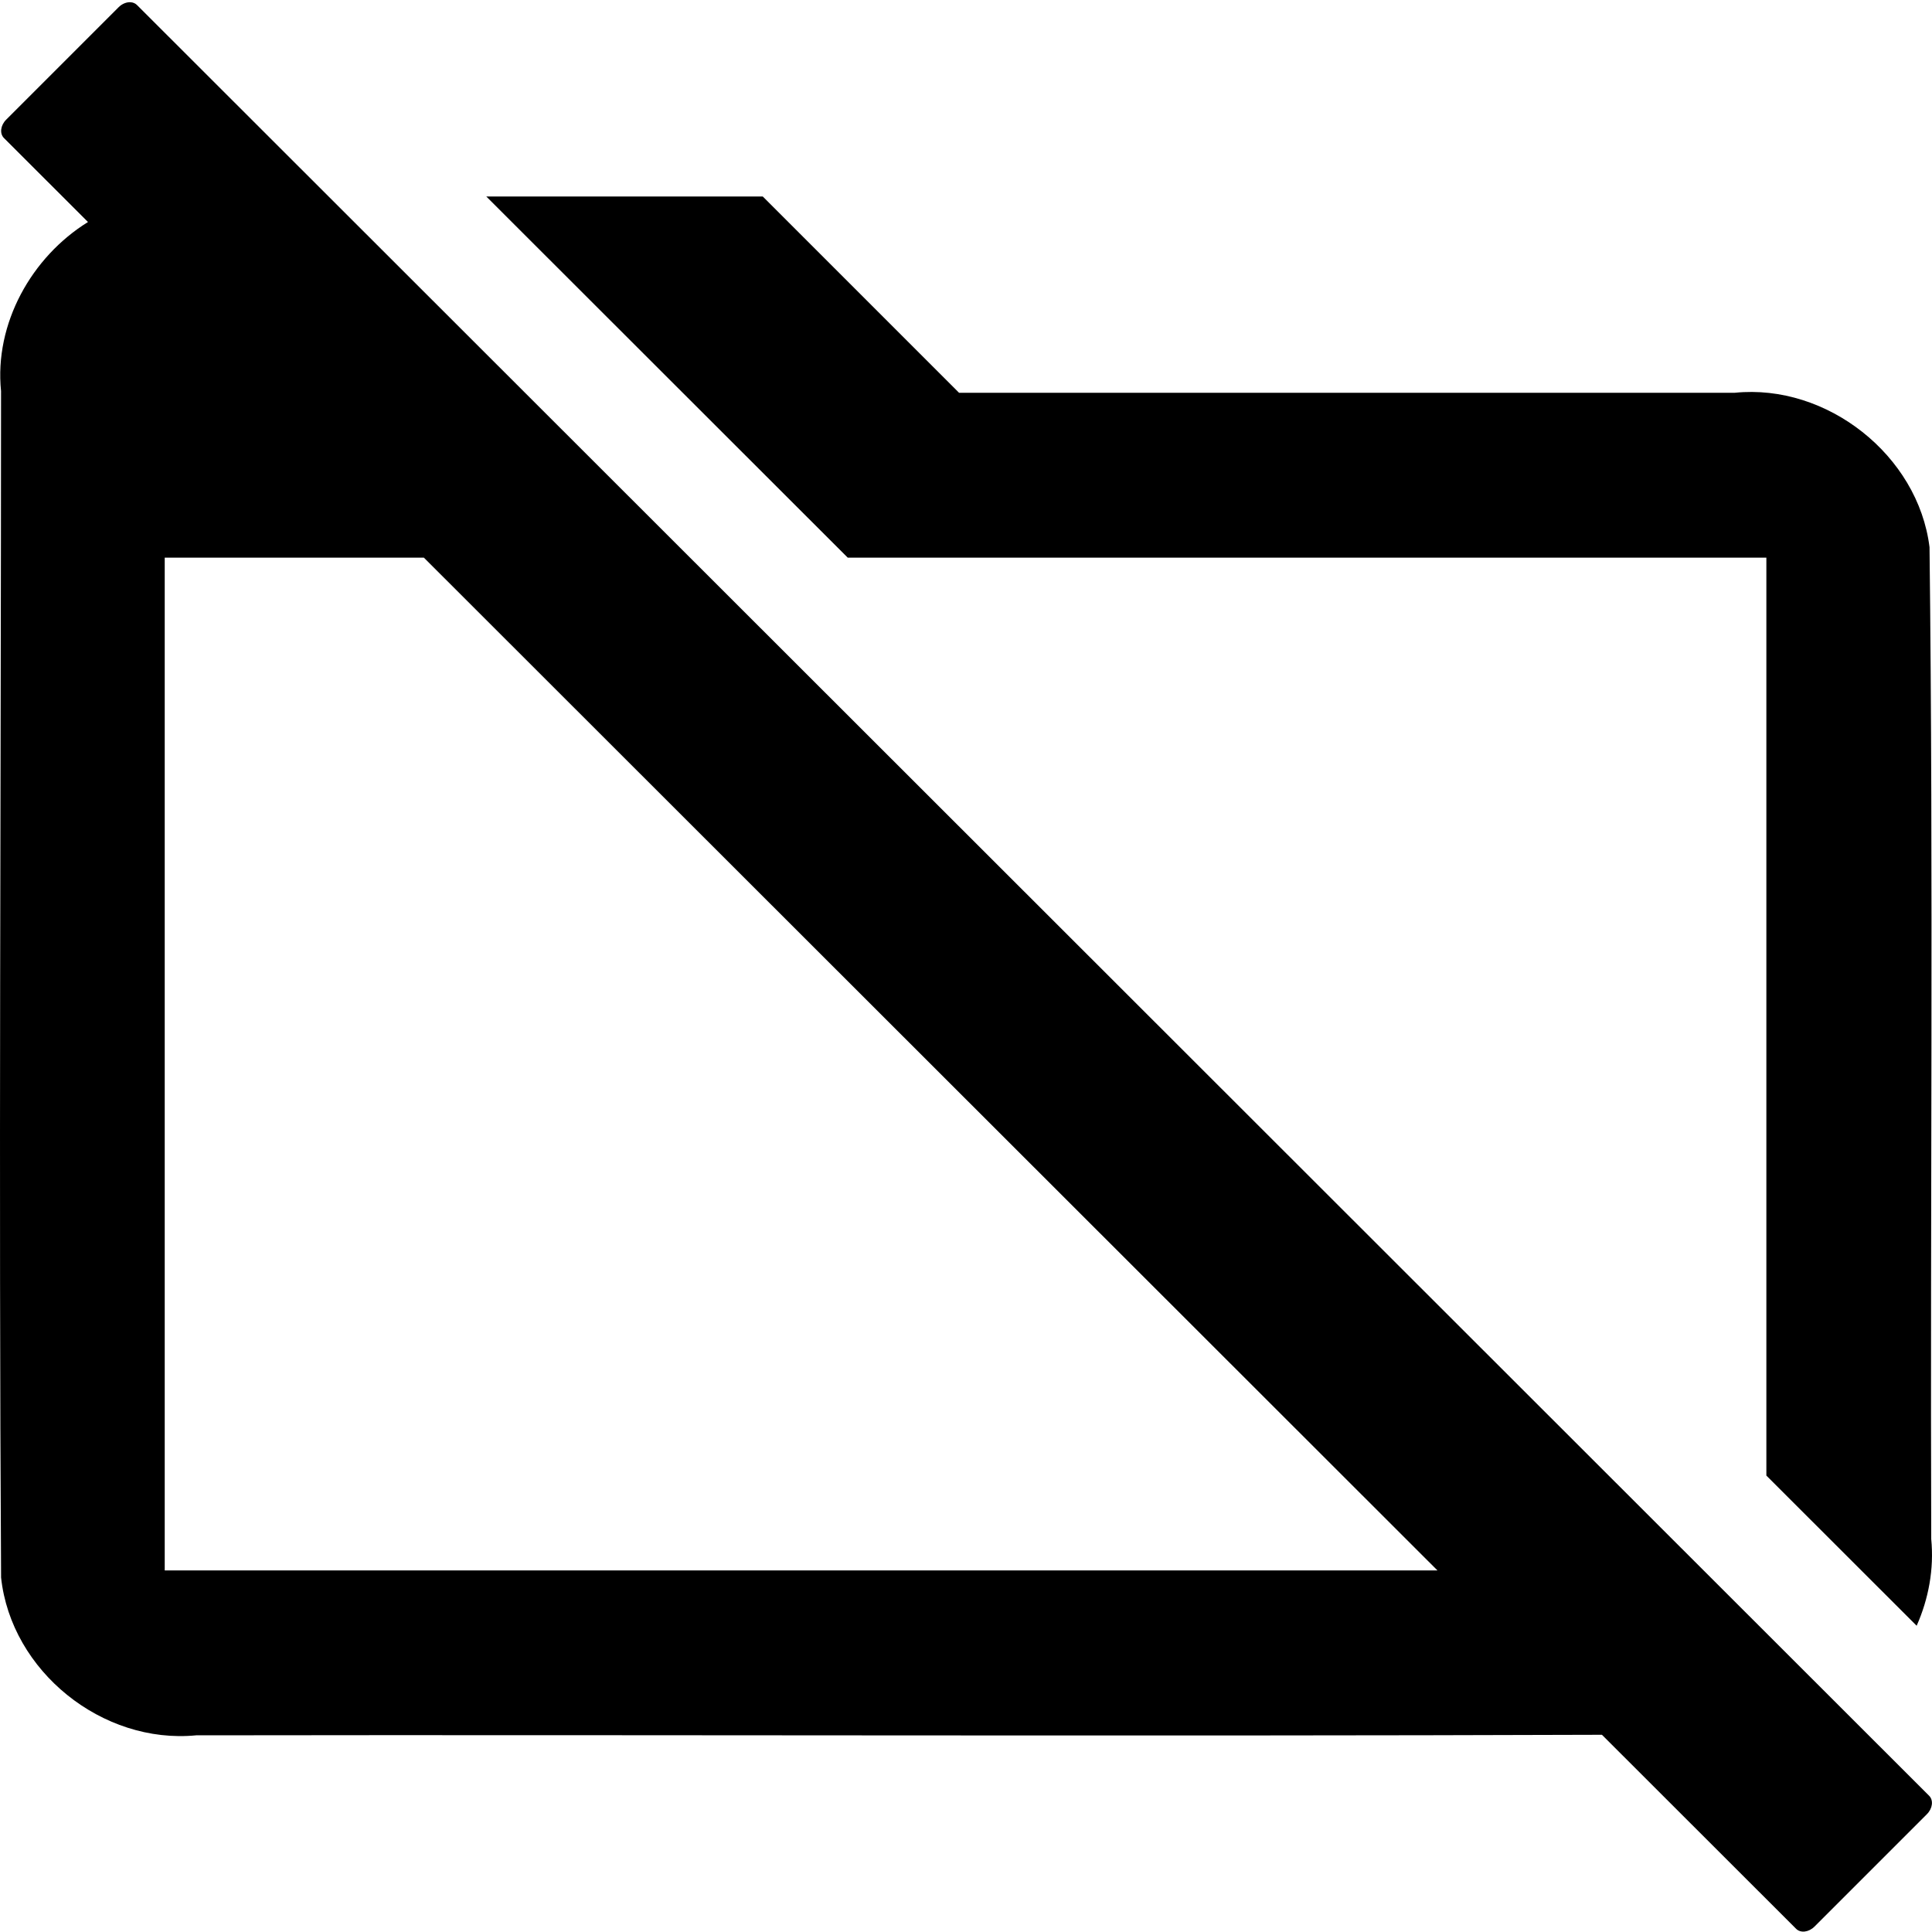
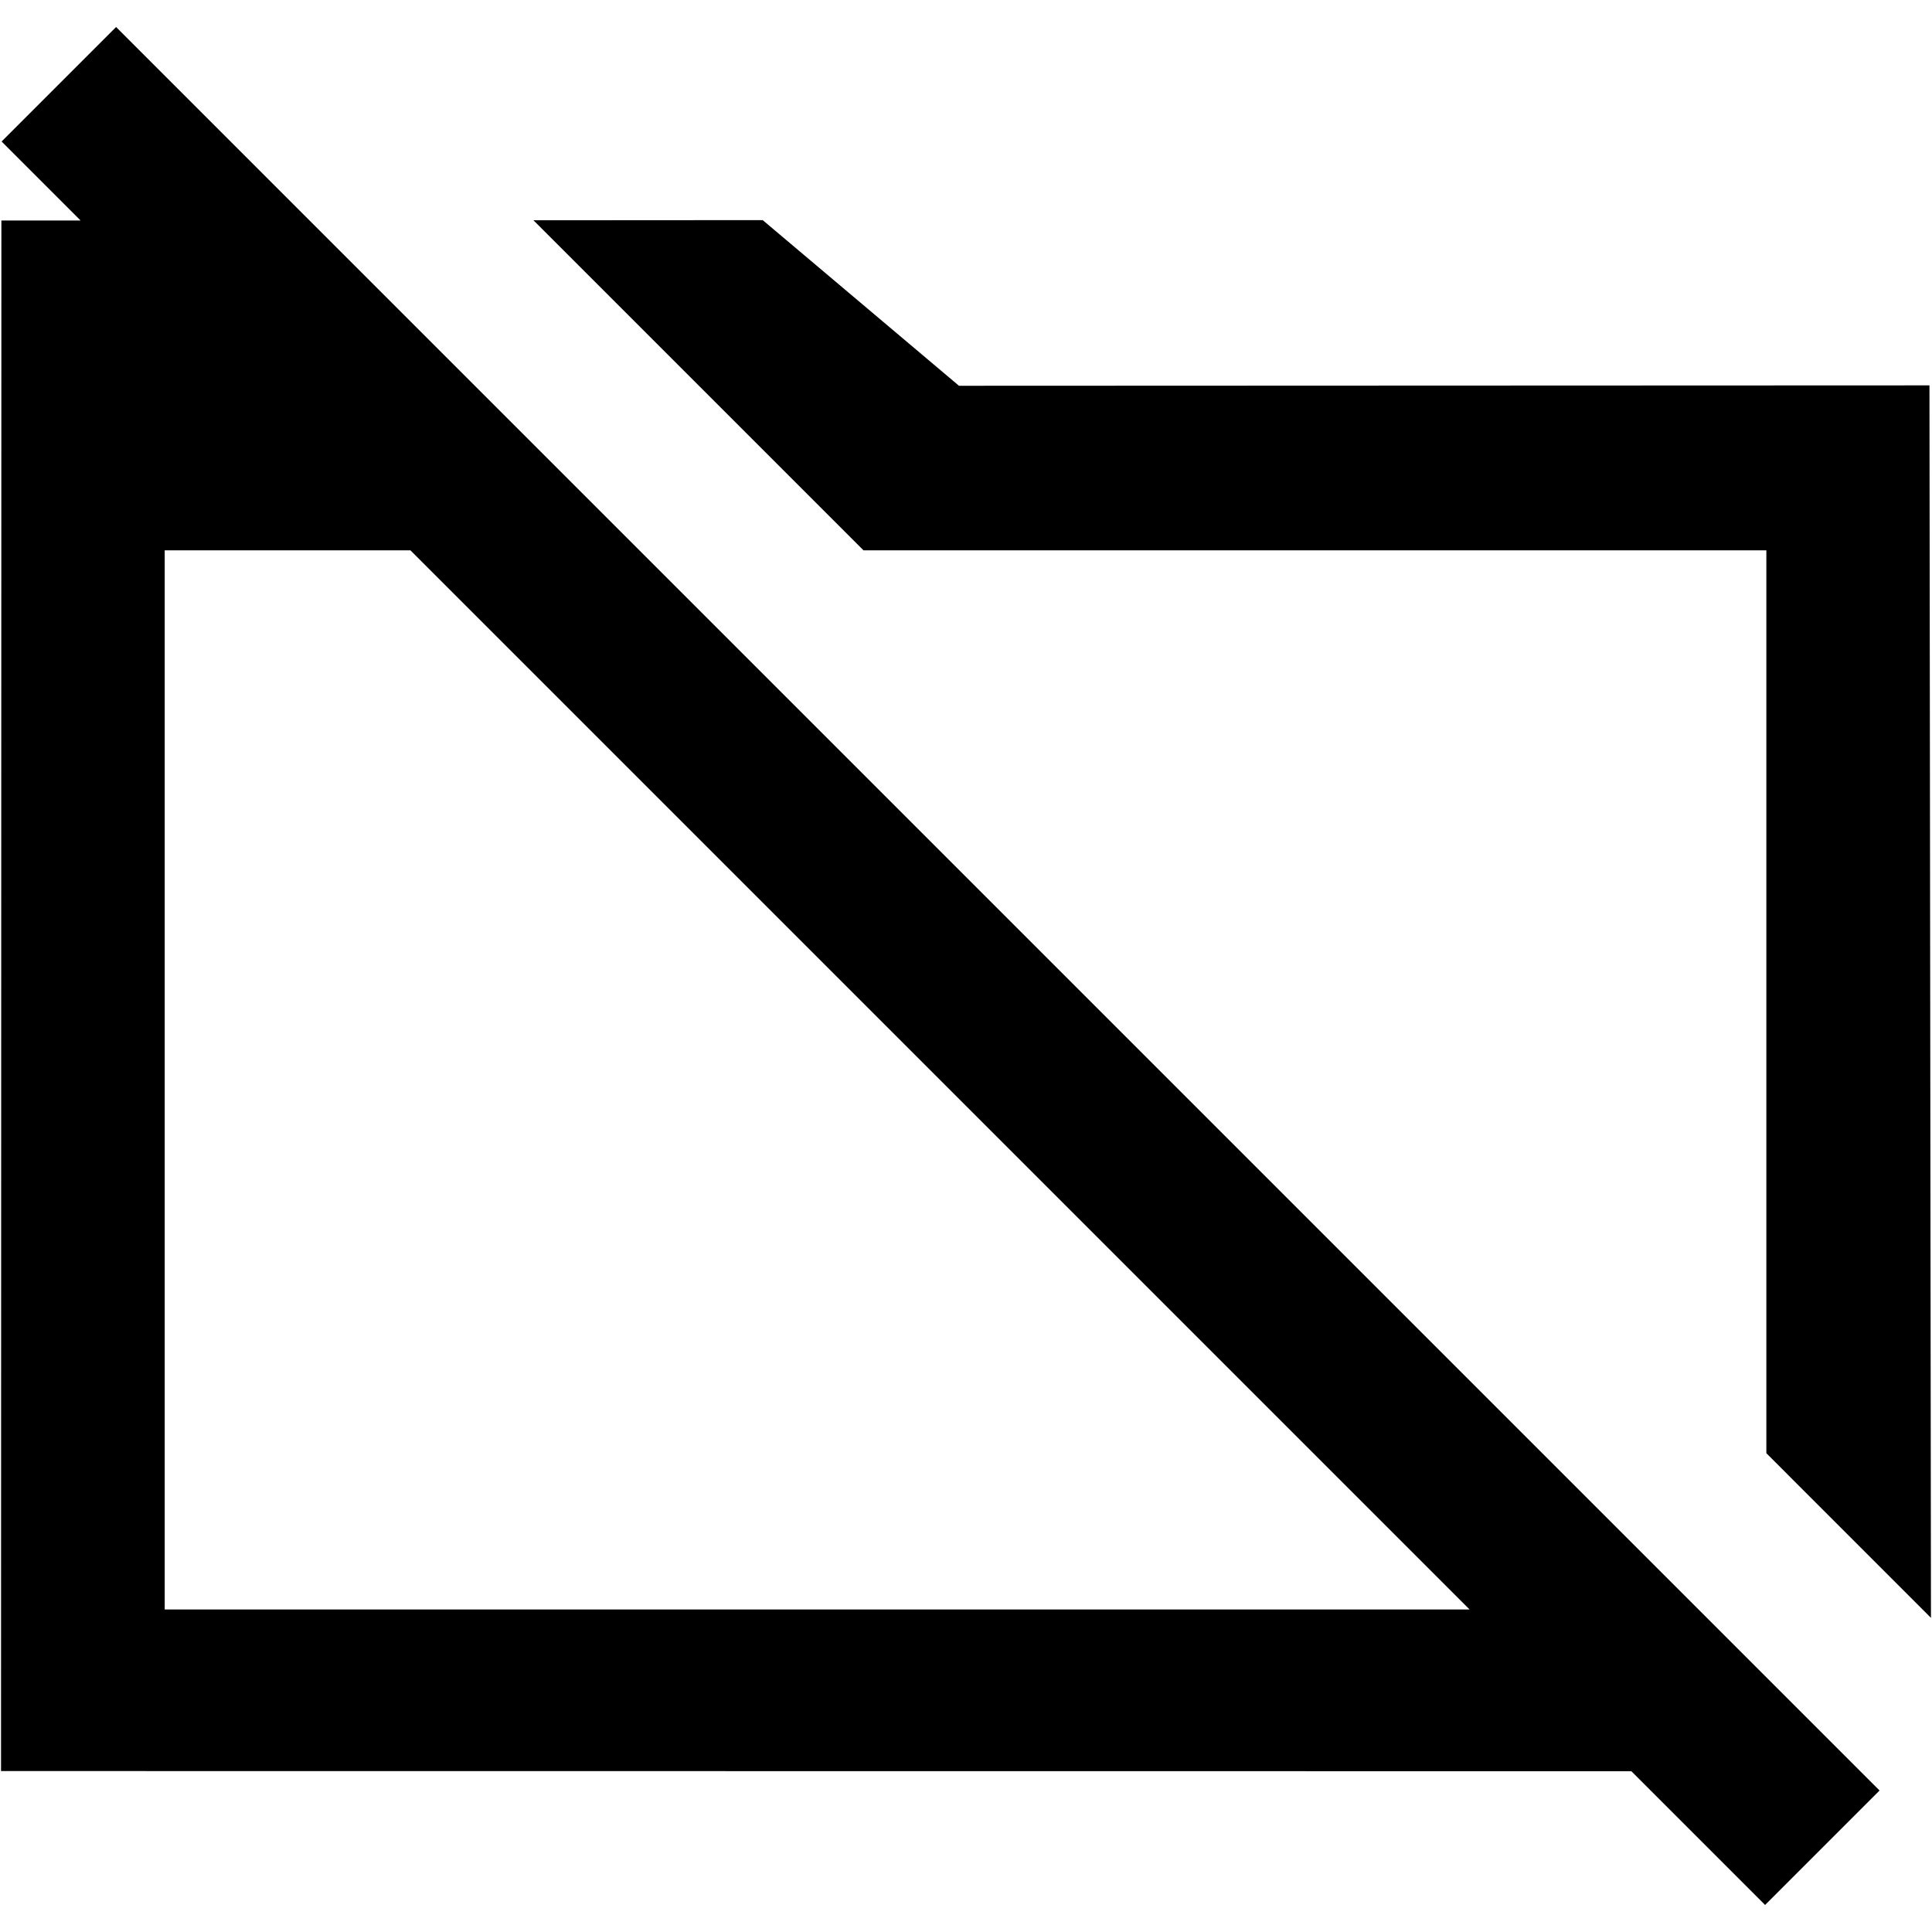
- <svg xmlns="http://www.w3.org/2000/svg" height="500" viewBox="0 0 500 500" width="500">
-   <path d="m33.826.582c-1.034-.078-2.21.368-3.133 1.29l-29.095 29.098c-1.477 1.476-1.732 3.598-.573 4.757l21.746 21.73c-14.611 9.045-24.281 26.303-22.501 43.766-.015 102.343-.606 204.704.01 307.035 2.597 24.247 26.213 43.21 50.5 40.842 121.265-.177 242.544.277 363.802-.14l50.25 50.212c1.16 1.16 3.28.903 4.758-.574l29.096-29.096c1.477-1.477 1.733-3.6.574-4.758l-463.807-463.444c-.435-.437-1.006-.67-1.627-.72zm92.026 50.27 93.54 93.466h237.743v237.56l38.894 38.864c3.09-6.973 4.53-14.68 3.77-22.46-.27-85.552.574-171.134-.44-256.667-2.937-23.786-26.56-42.382-50.378-39.967h-200.781l-50.8-50.796h-71.55zm-83.222 93.466h67.07l262.32 262.114h-329.39z" />
+ <svg xmlns="http://www.w3.org/2000/svg" width="500" height="500" viewBox="0 0 132.292 132.292">
+   <path d="M7.949 1.85L.109 9.69l5.41 5.41H.095L.07 121.272l111.634.01 9.159 9.159 7.838-7.838zm44.276 13.223l-15.699.01 22.6 22.6h61.824v61.825l11.271 11.273-.103-84.392-66.453.026zm-40.947 22.61h16.824l72.526 72.525h-89.35z" />
</svg>
